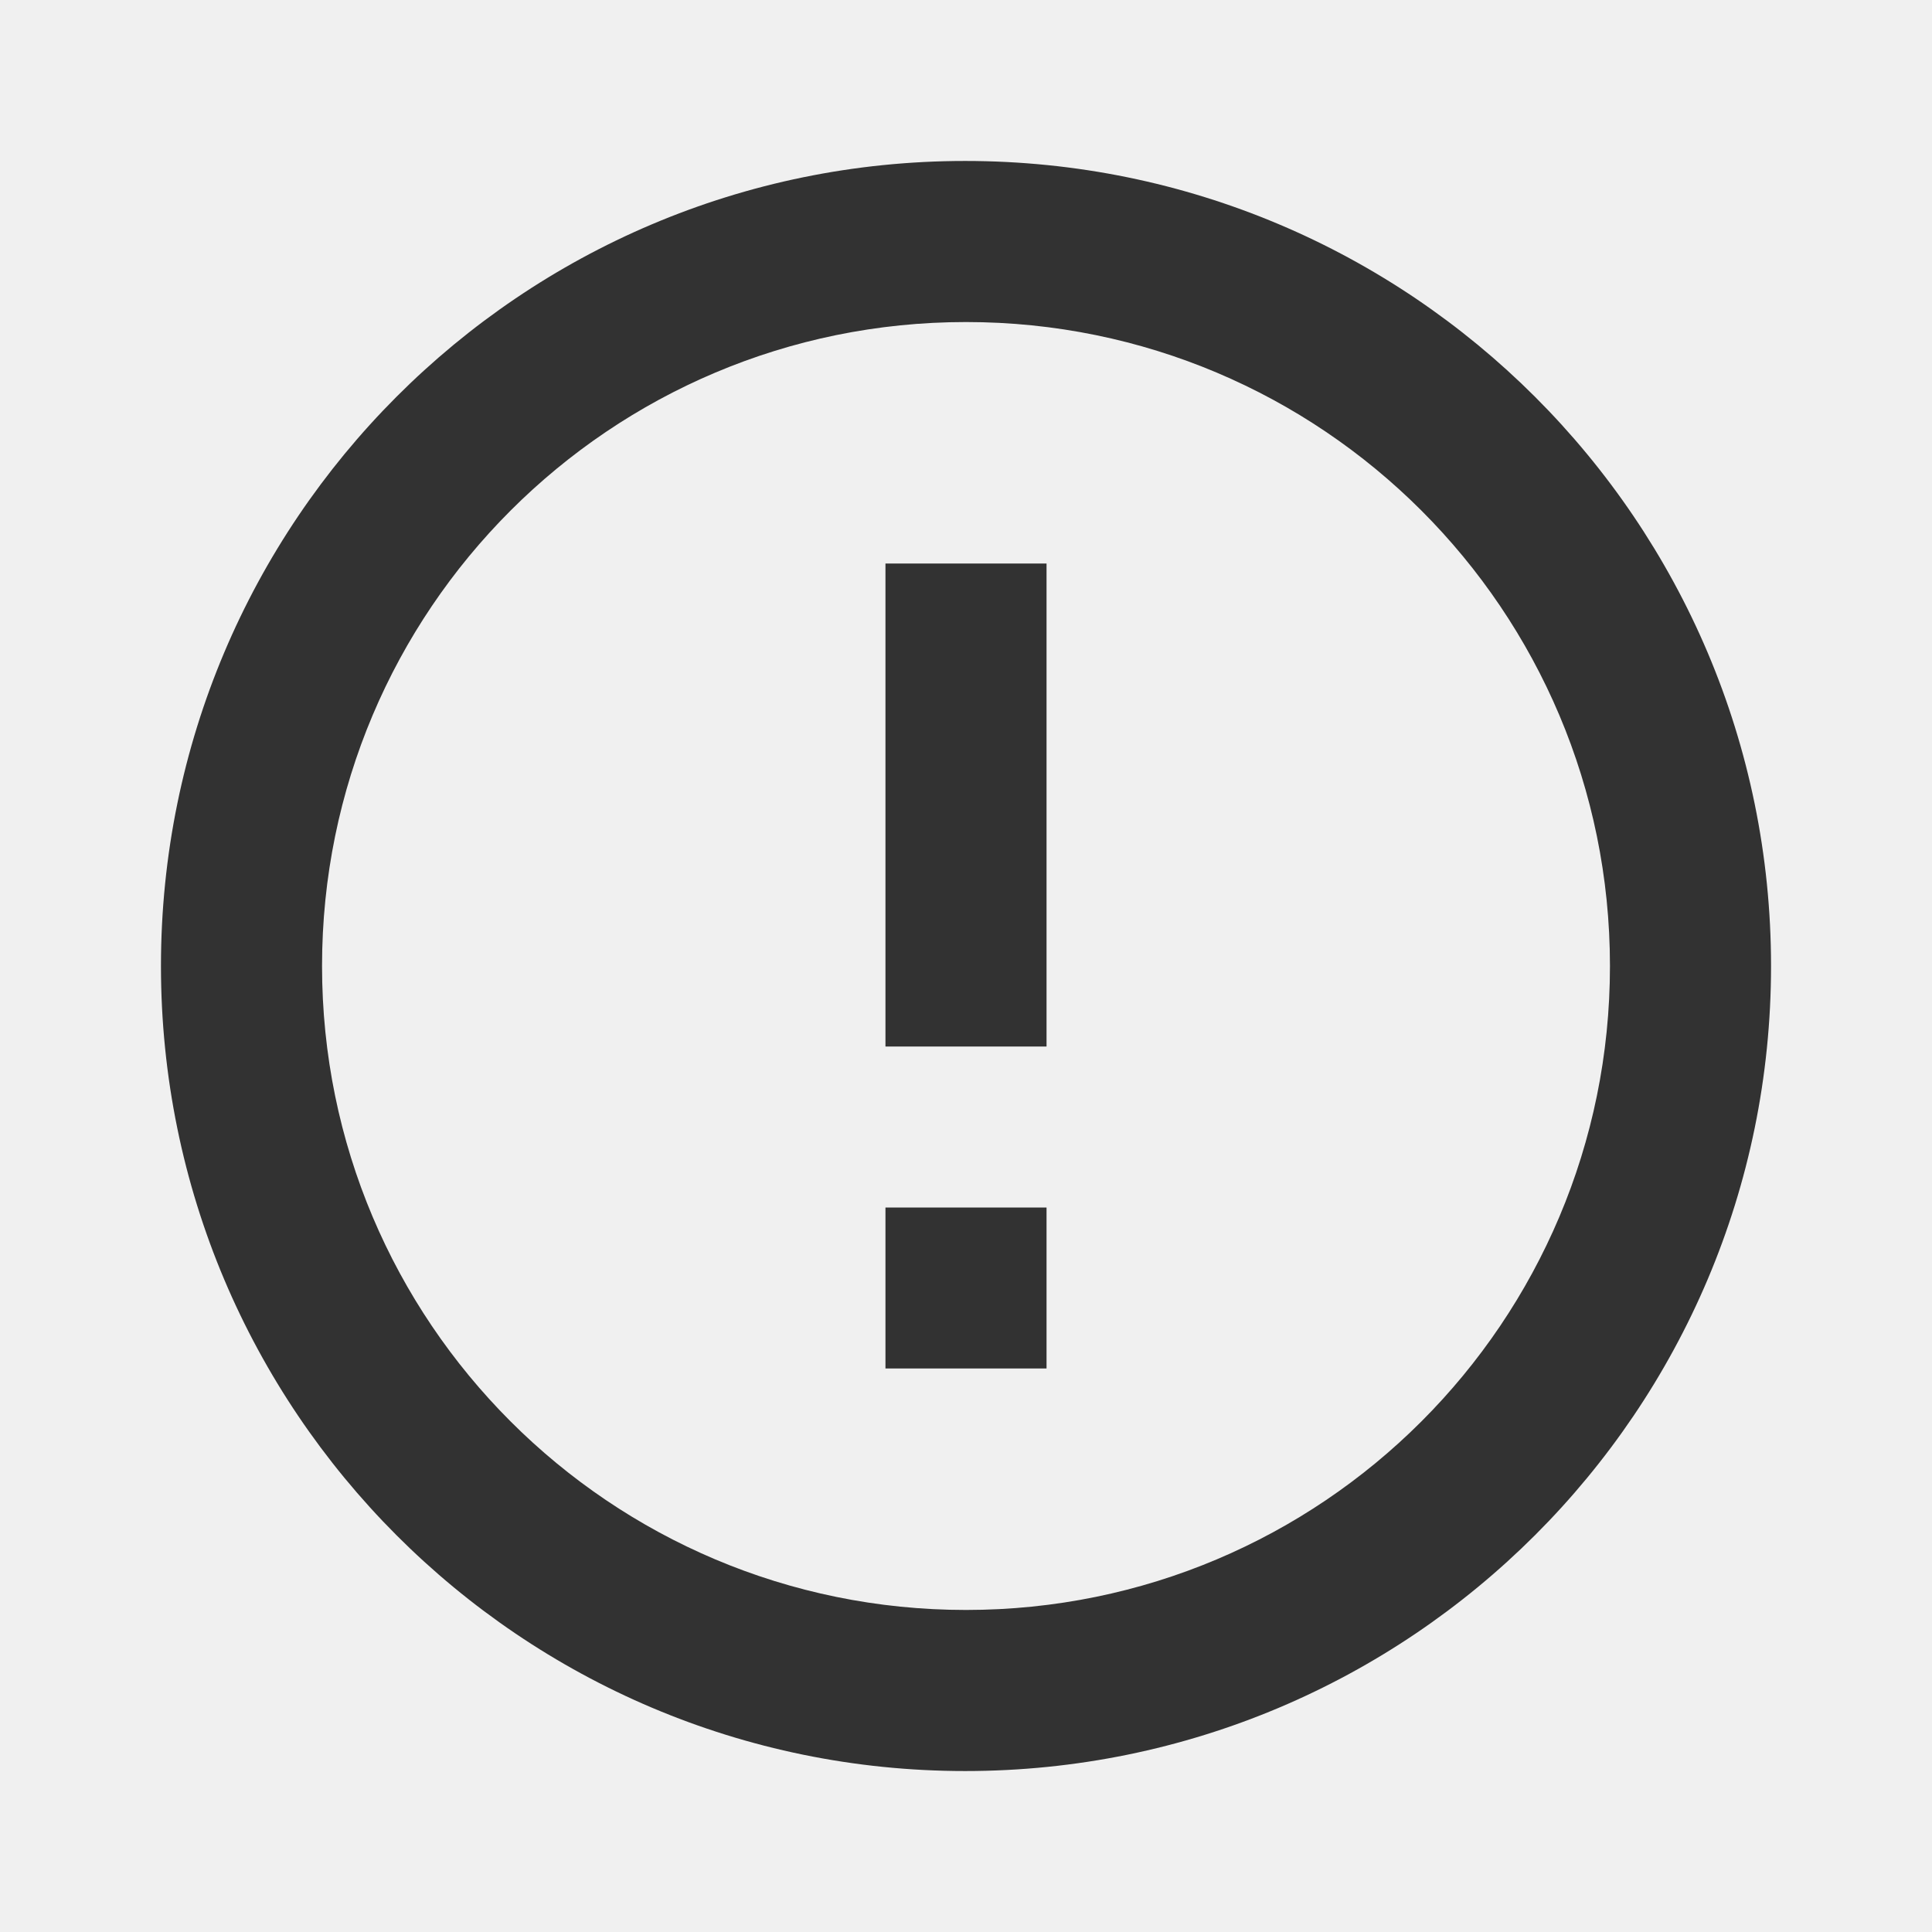
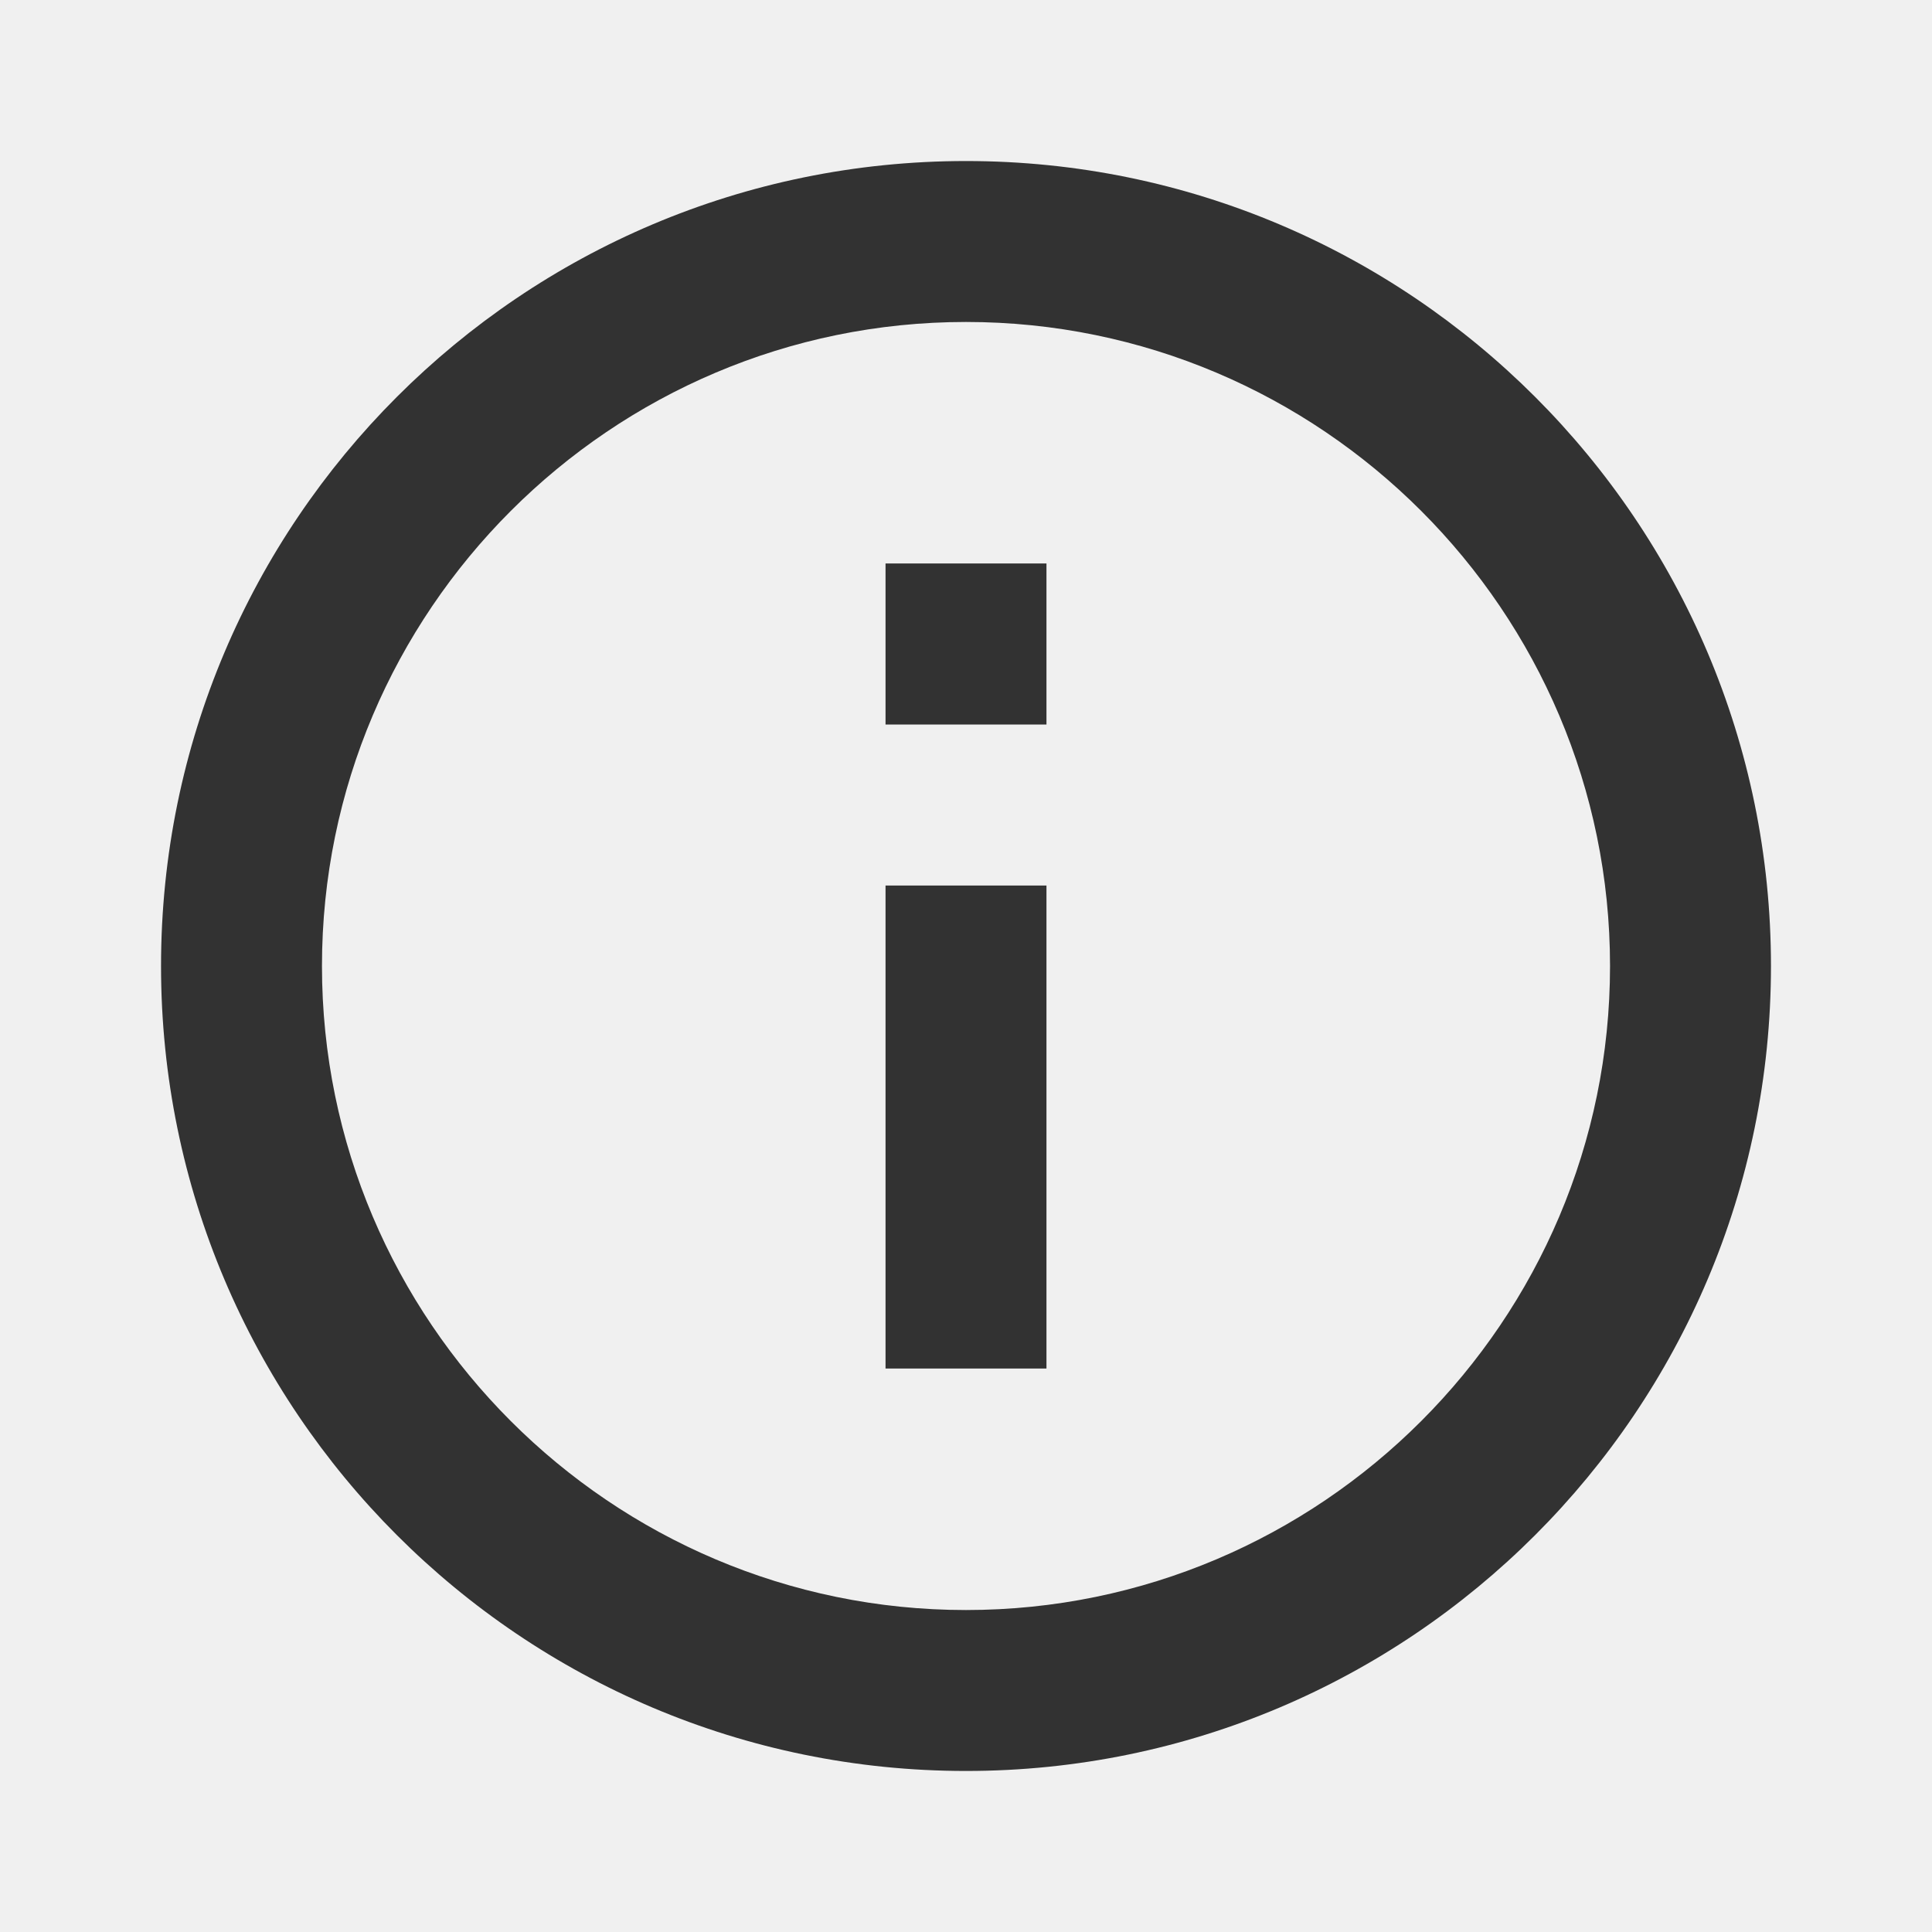
- <svg xmlns="http://www.w3.org/2000/svg" width="16" height="16" viewBox="0 0 16 16" fill="none">
-   <g id="error_outline" clip-path="url(#clip0_1_175)">
-     <path id="Vector" d="M7.333 10H8.667V11.333H7.333V10ZM7.333 4.667H8.667V8.667H7.333V4.667ZM7.993 1.333C4.313 1.333 1.333 4.32 1.333 8C1.333 11.68 4.313 14.667 7.993 14.667C11.68 14.667 14.667 11.68 14.667 8C14.667 4.32 11.68 1.333 7.993 1.333ZM8 13.333C5.053 13.333 2.667 10.947 2.667 8C2.667 5.053 5.053 2.667 8 2.667C10.947 2.667 13.333 5.053 13.333 8C13.333 10.947 10.947 13.333 8 13.333Z" fill="#323232" />
-   </g>
-   <defs>
-     <clipPath id="clip0_1_175">
-       <rect width="16" height="16" fill="white" />
-     </clipPath>
-   </defs>
+ <svg xmlns="http://www.w3.org/2000/svg" width="20" height="20" viewBox="0 0 20 20" fill="none">
+   <path d="M9.167 5.833H10.833V7.5H9.167V5.833ZM9.167 9.167H10.833V14.167H9.167V9.167ZM10 1.667C5.4 1.667 1.667 5.4 1.667 10C1.667 14.6 5.4 18.333 10 18.333C14.6 18.333 18.333 14.6 18.333 10C18.333 5.4 14.6 1.667 10 1.667ZM10 16.667C6.325 16.667 3.333 13.675 3.333 10C3.333 6.325 6.325 3.333 10 3.333C13.675 3.333 16.667 6.325 16.667 10C16.667 13.675 13.675 16.667 10 16.667Z" fill="#323232" />
</svg>
